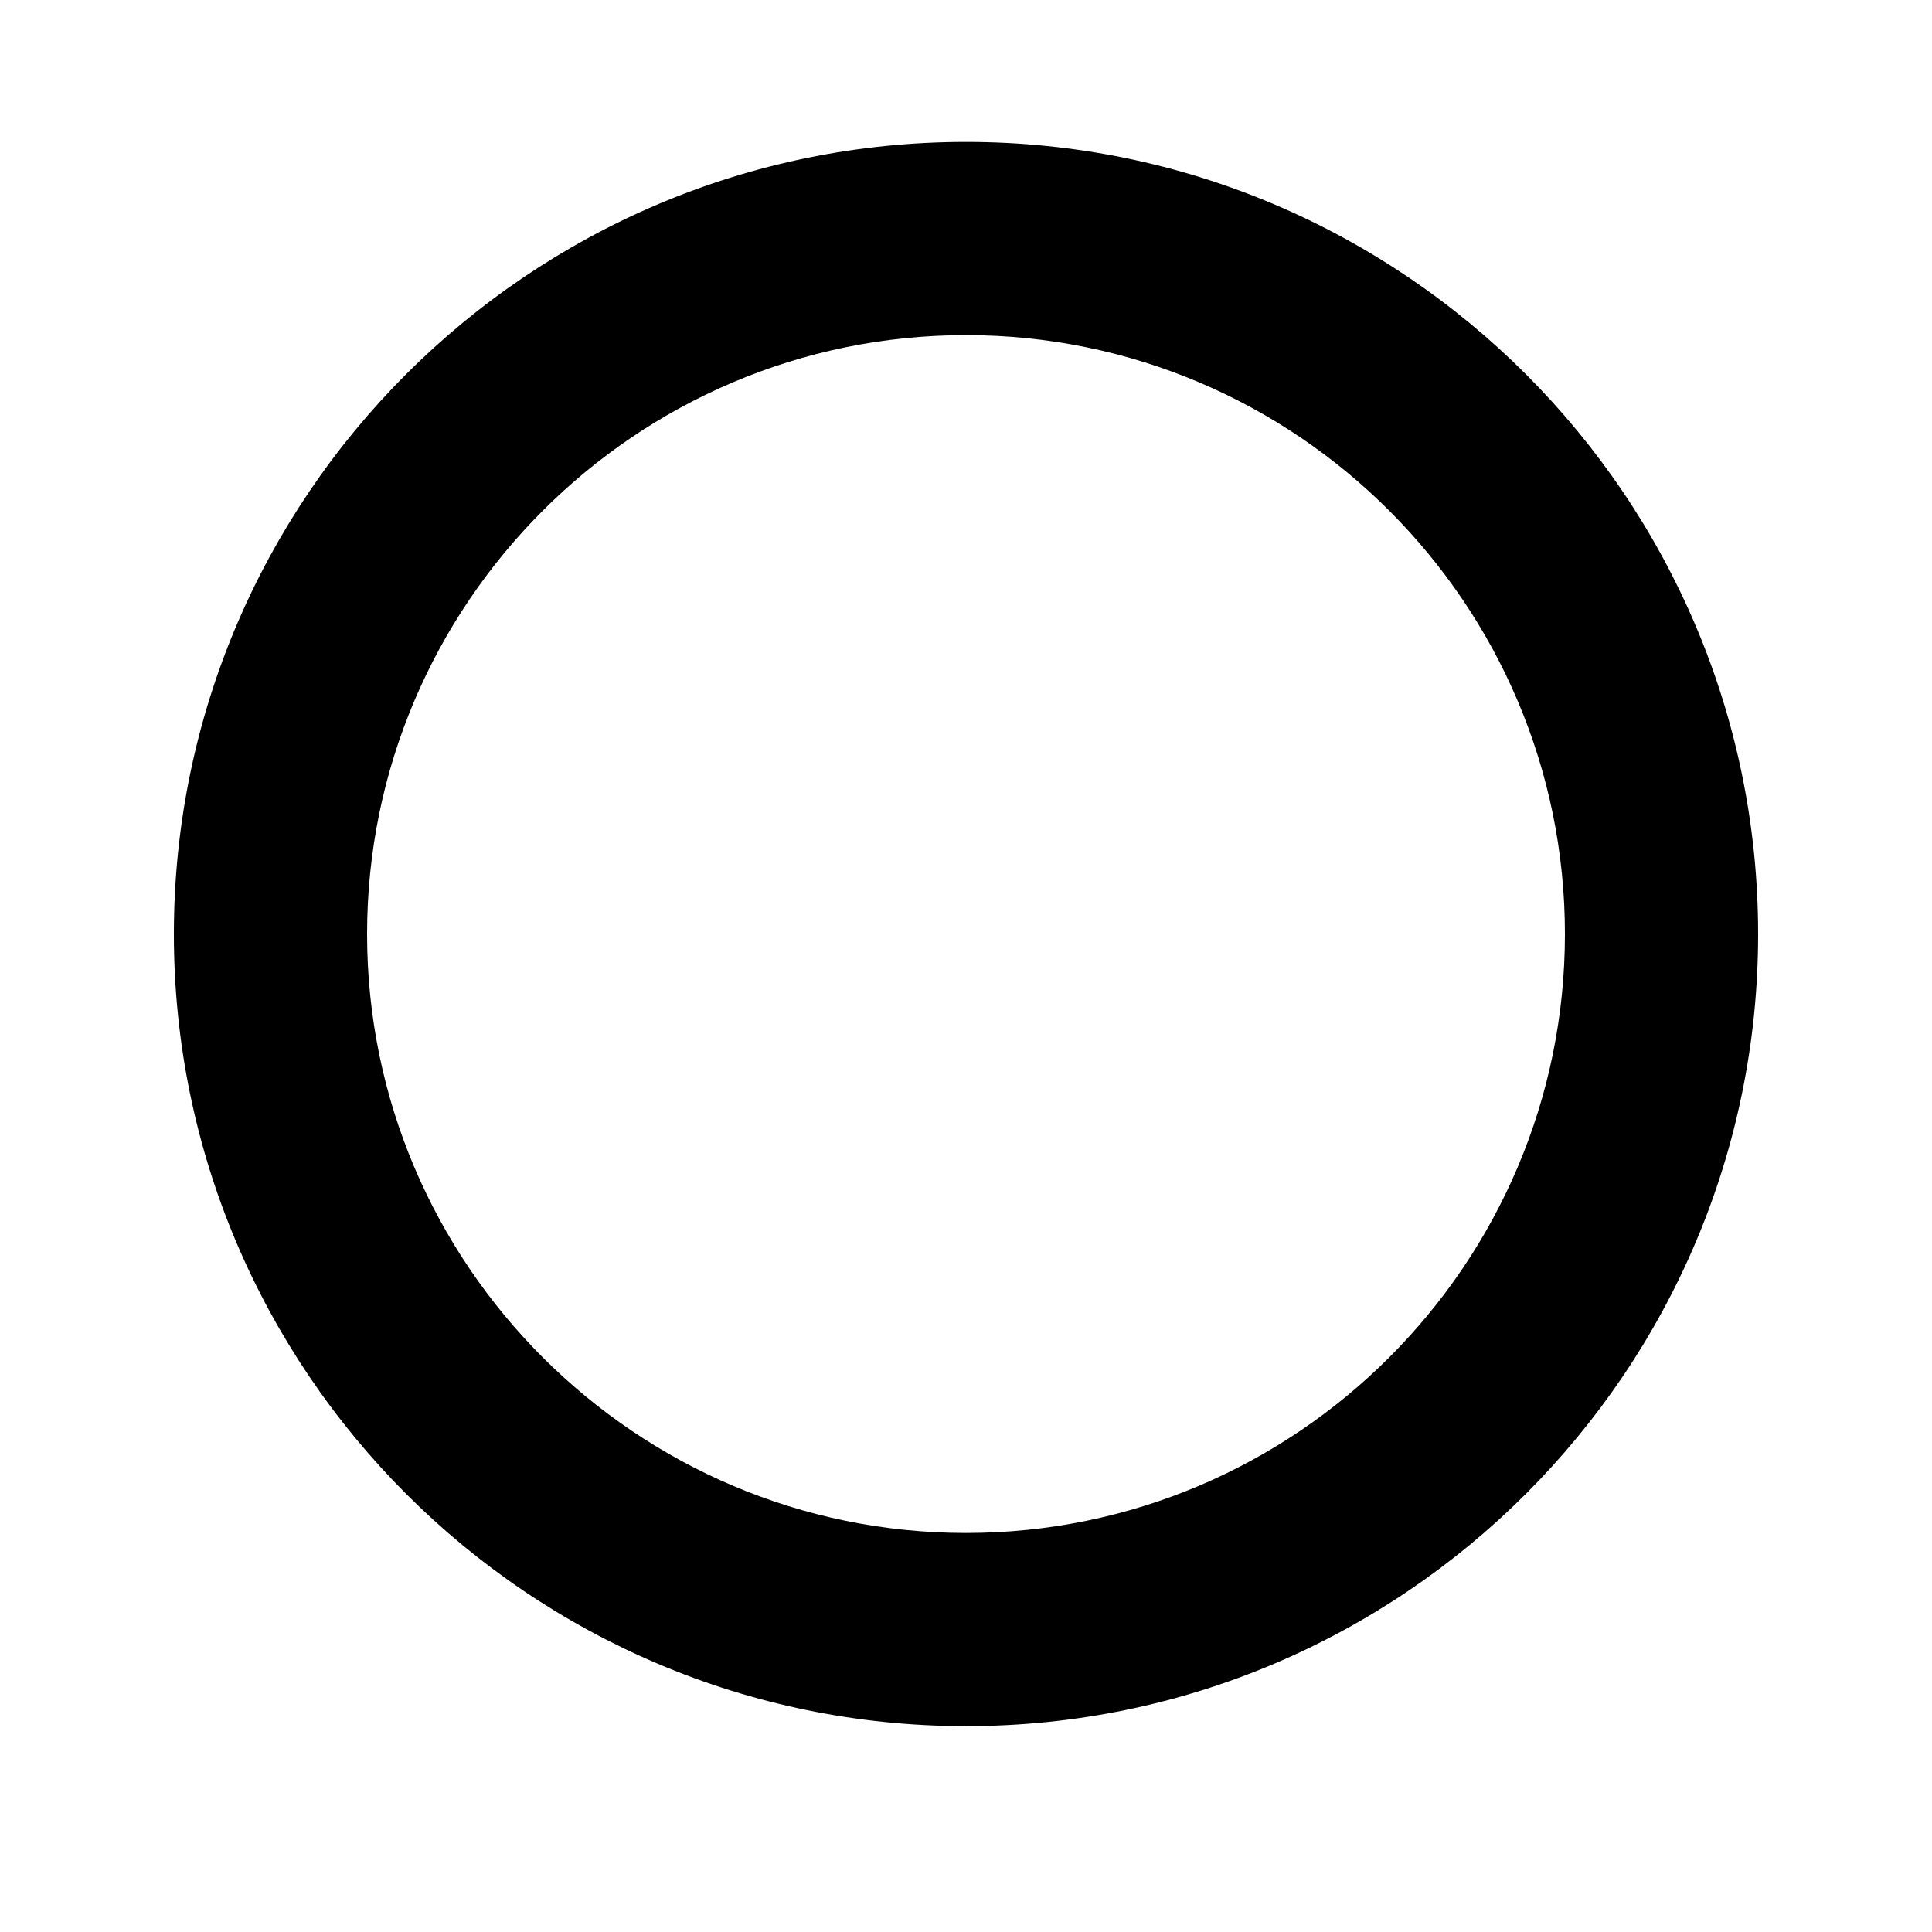
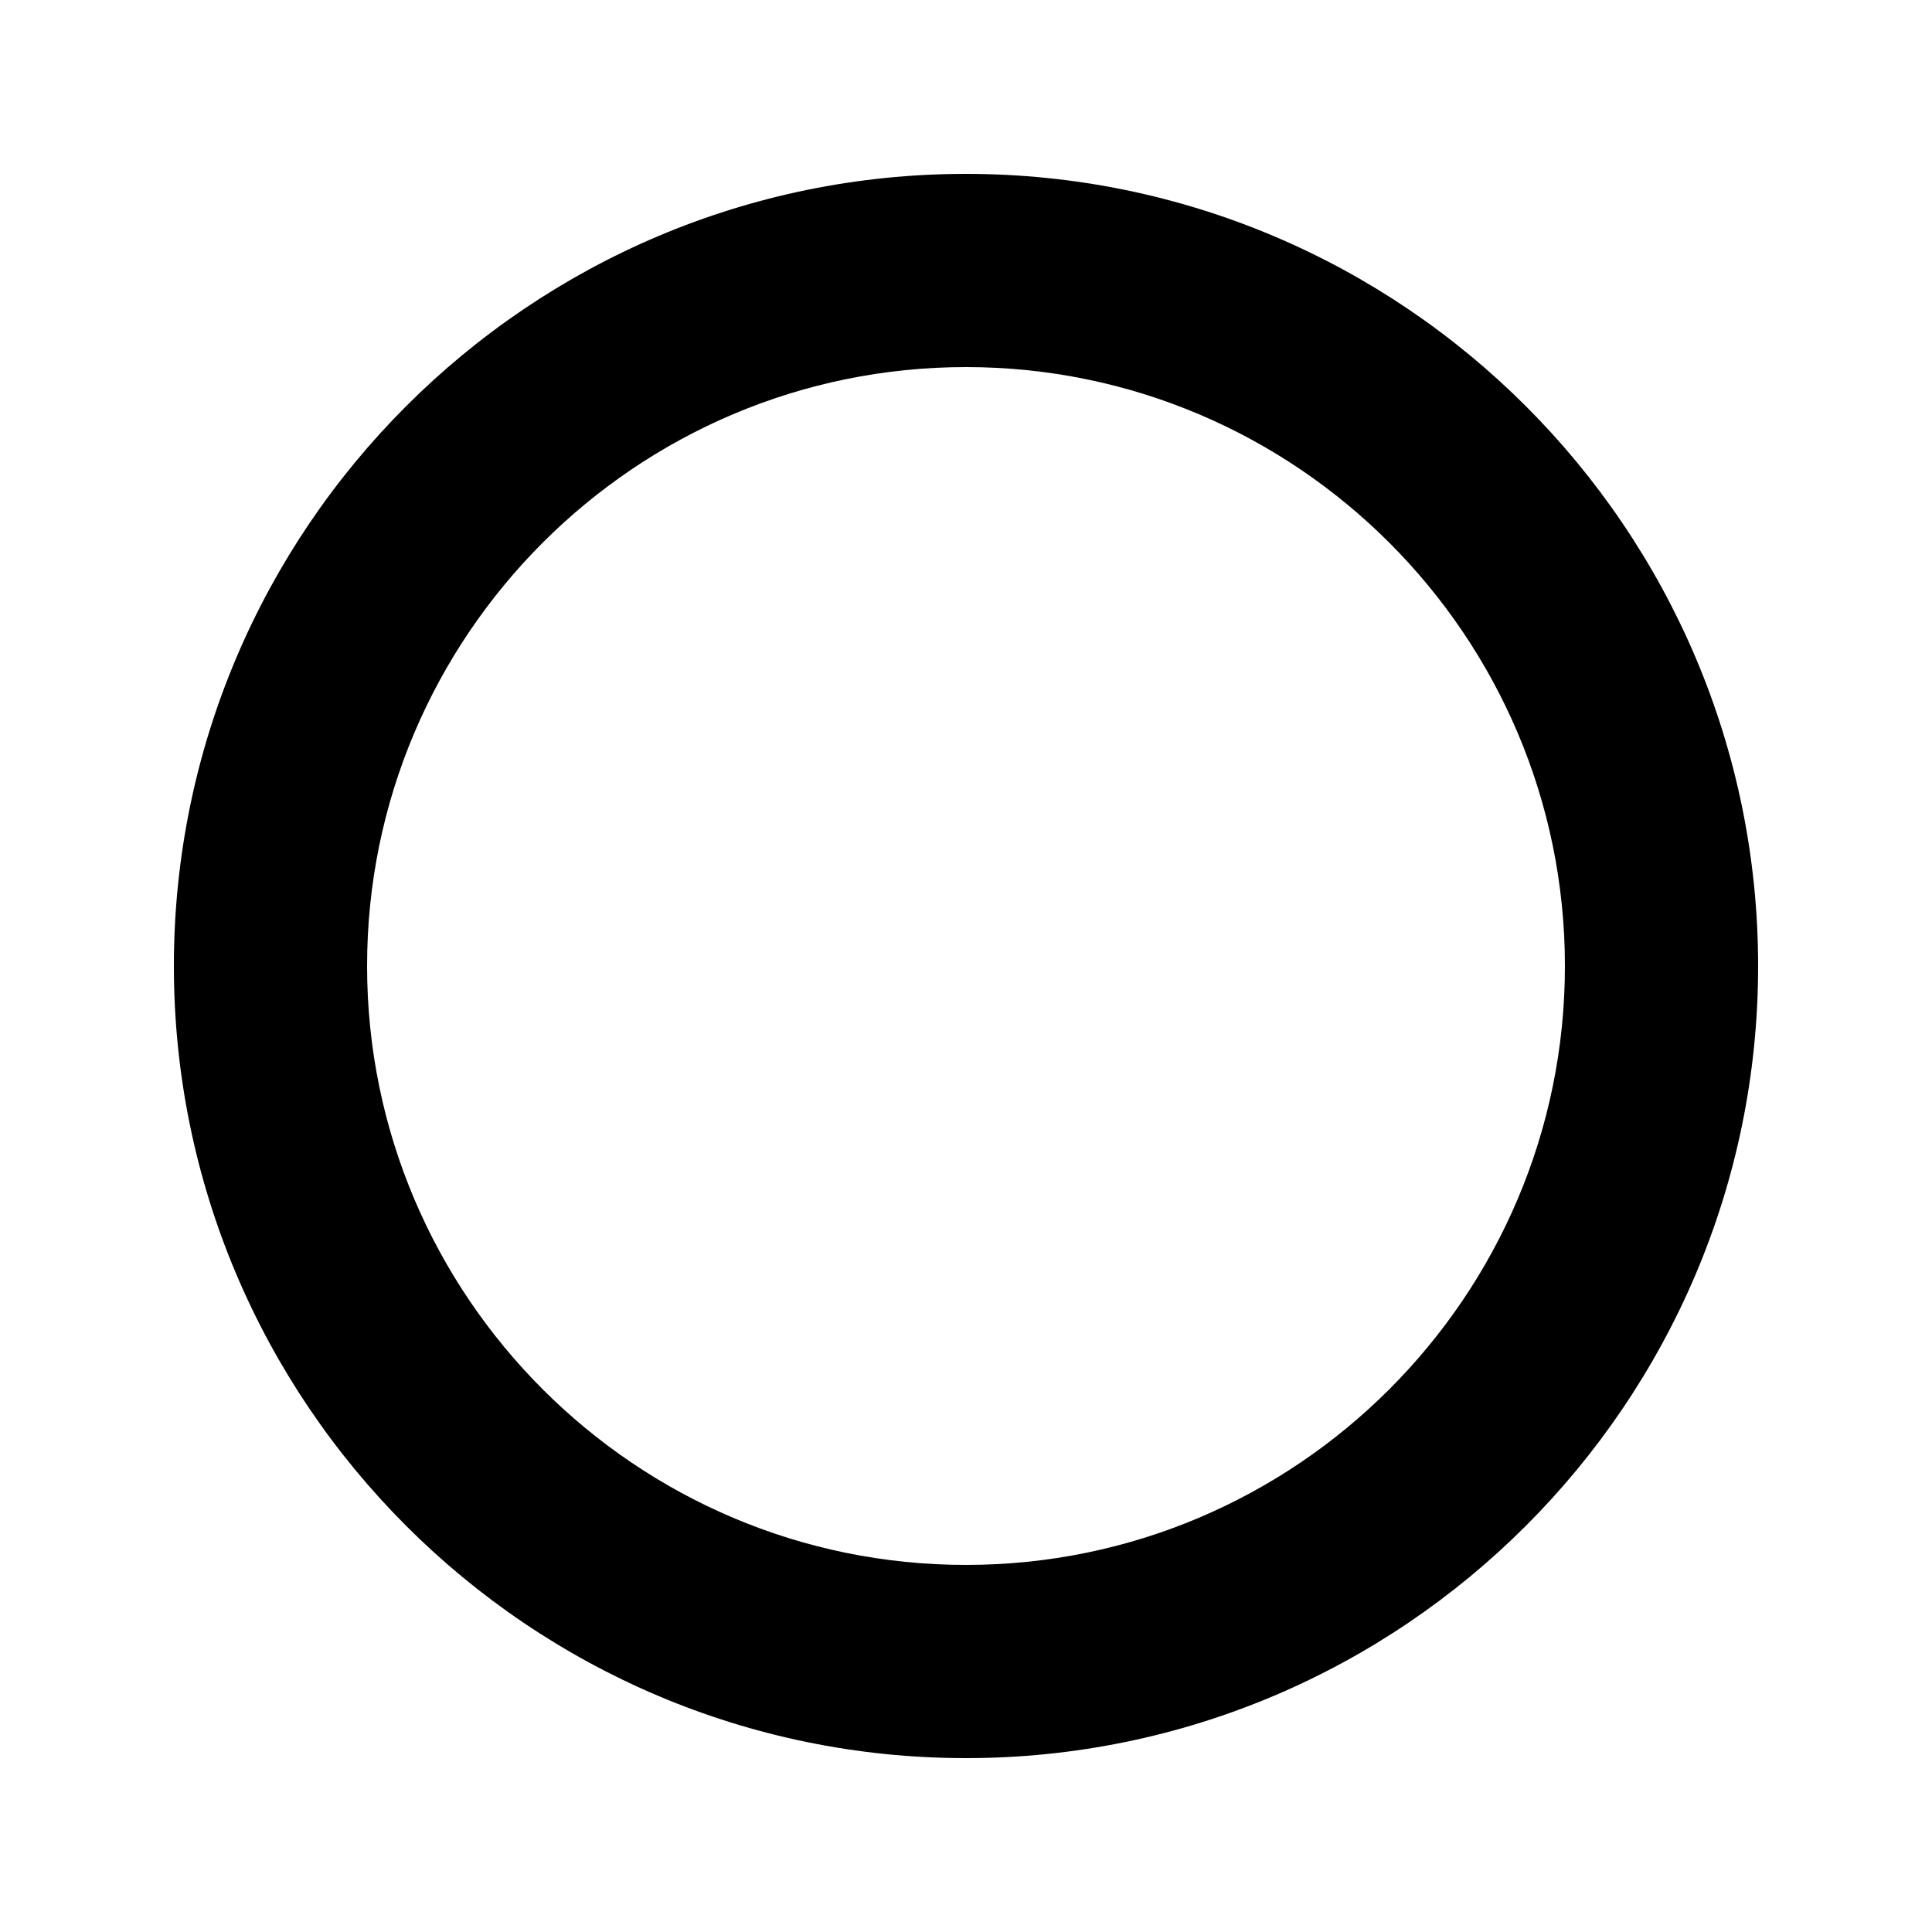
<svg xmlns="http://www.w3.org/2000/svg" version="1.1" id="Layer_1" x="0px" y="0px" width="300px" height="300px" viewBox="633.47 327.463 300 300" enable-background="new 633.47 327.463 300 300" xml:space="preserve">
-   <path d="M783.47,595.5c-67.822,0-123-55.178-123-123s55.178-123,123-123s123,55.178,123,123S851.292,595.5,783.47,595.5z   M783.47,379.5c-51.28,0-93,41.72-93,93s41.72,93,93,93s93-41.72,93-93S834.75,379.5,783.47,379.5z" />
+   <path d="M783.47,600.463c-67.822,0-123-55.178-123-123s55.178-123,123-123s123,55.178,123,123S851.292,600.463,783.47,600.463z   M783.47,384.463c-51.28,0-93,41.72-93,93s41.72,93,93,93s93-41.72,93-93S834.75,384.463,783.47,384.463z" />
</svg>
